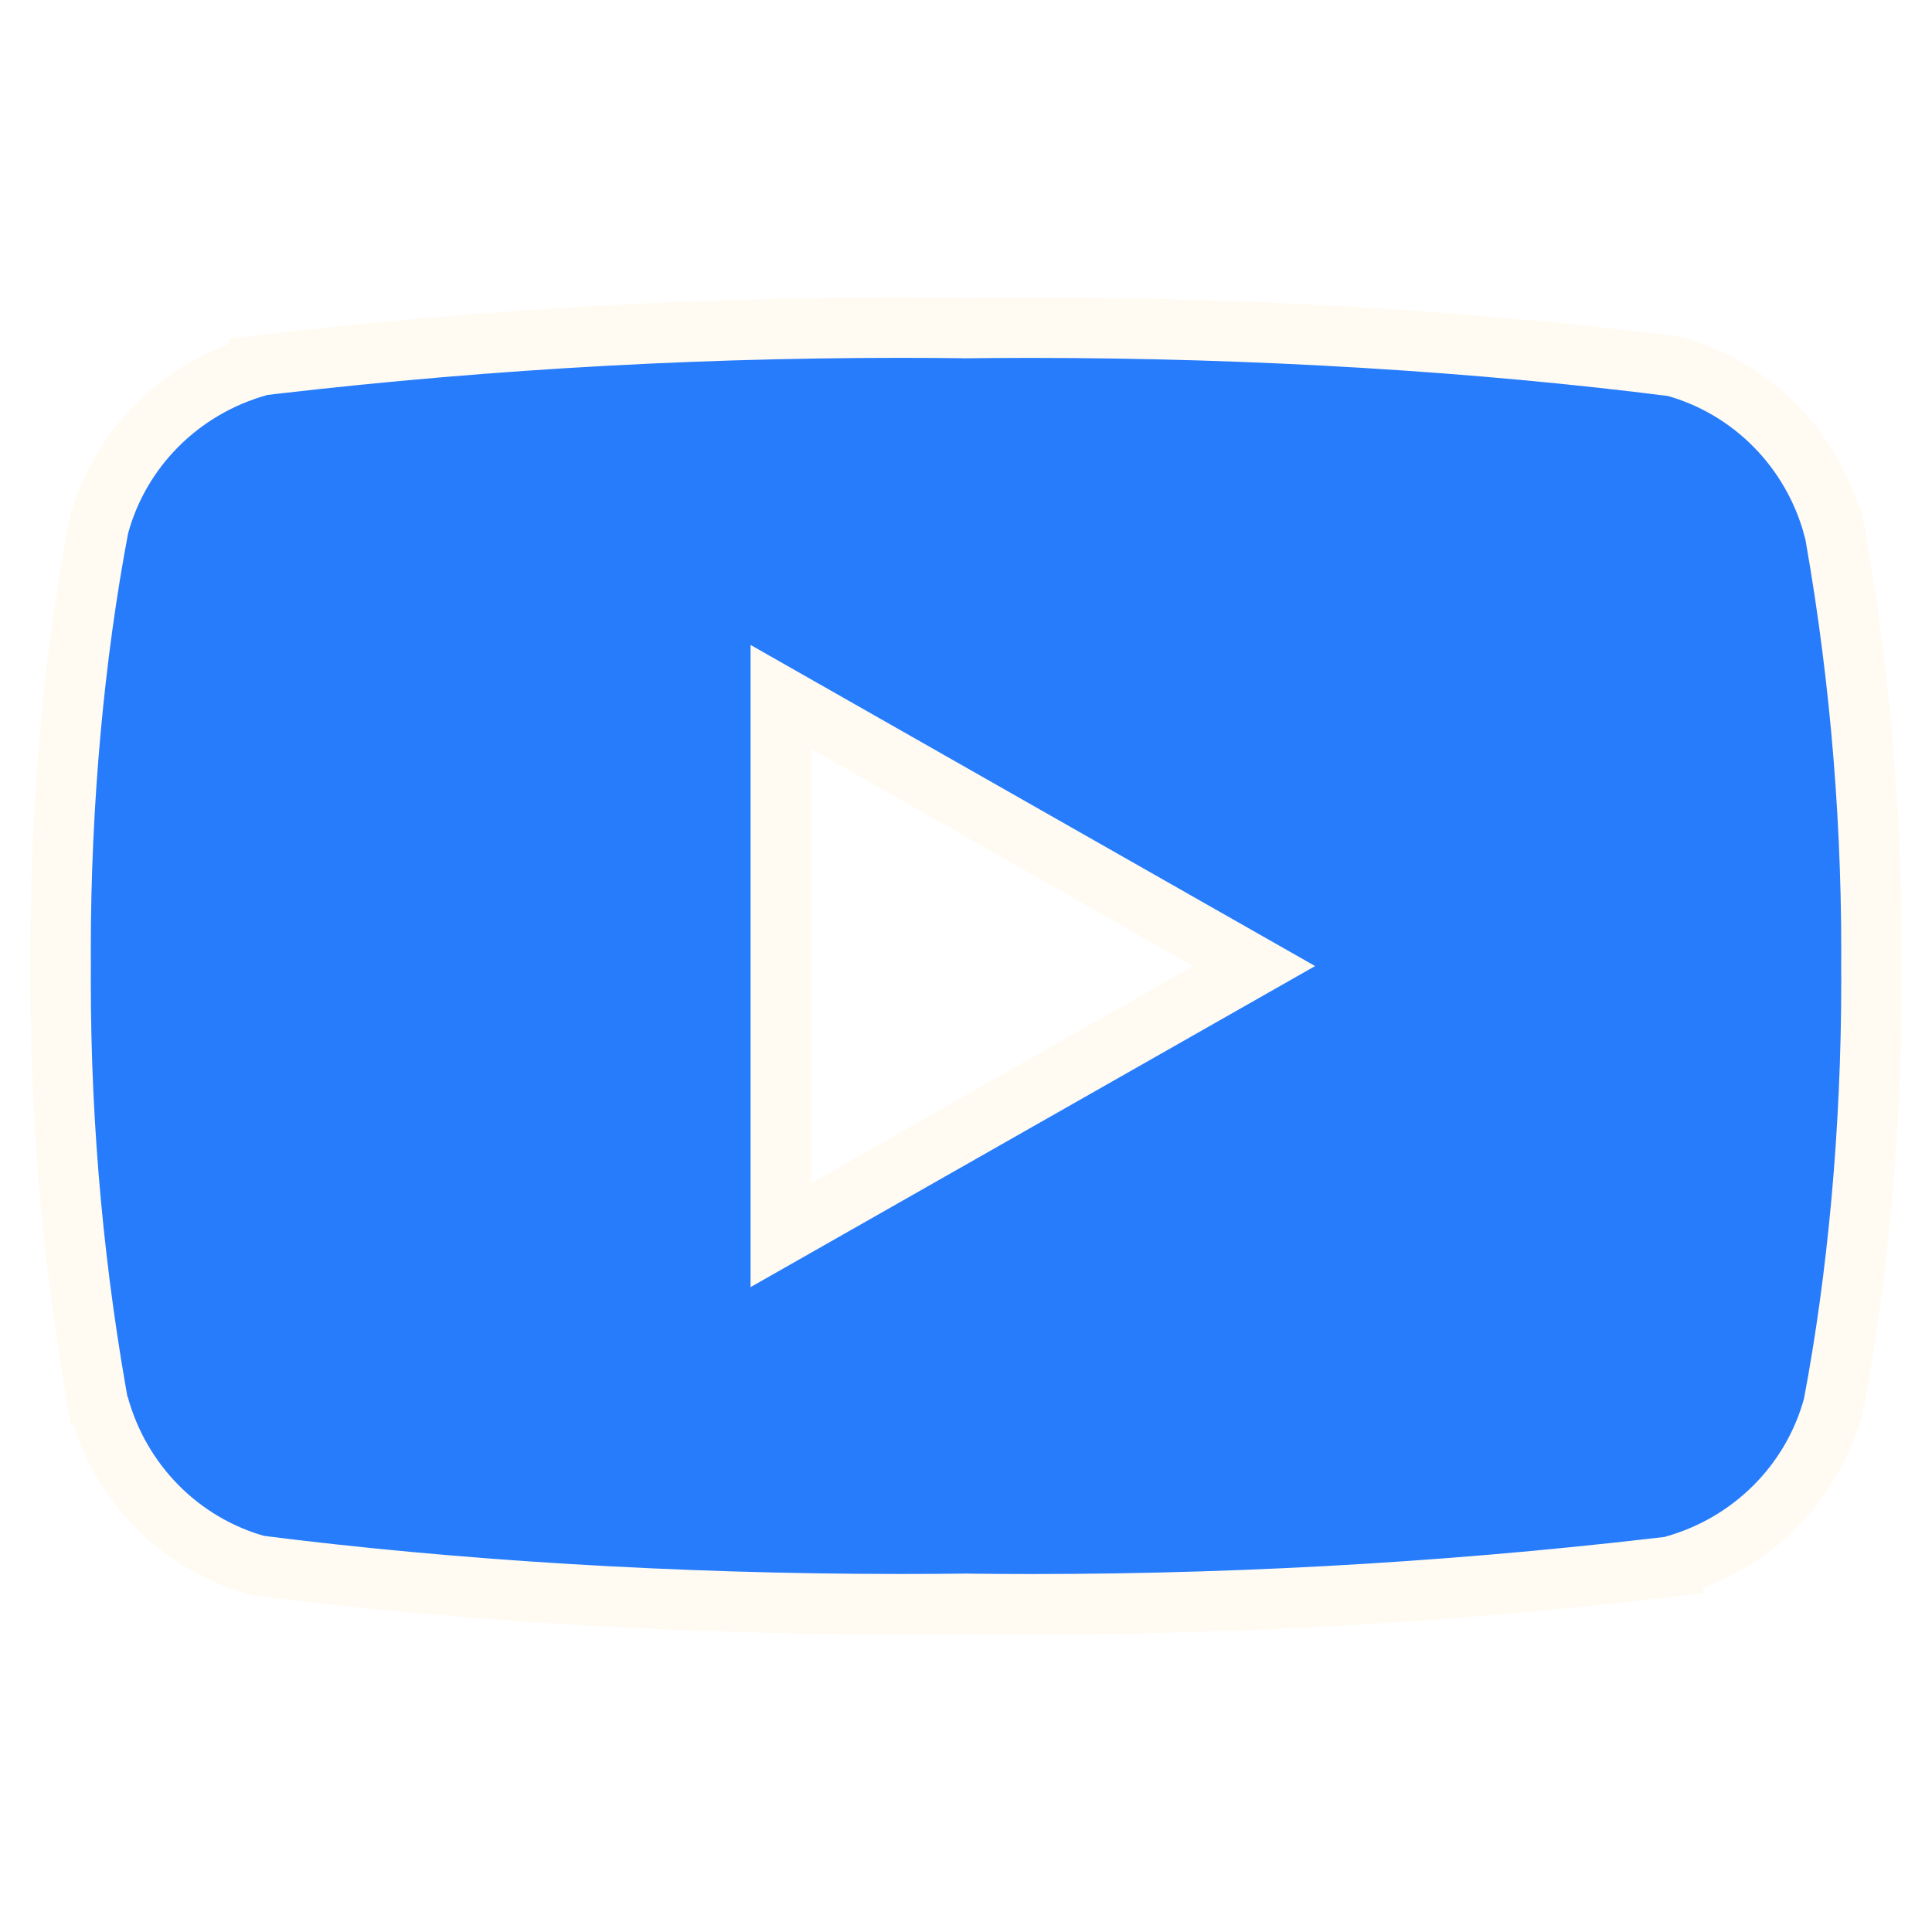
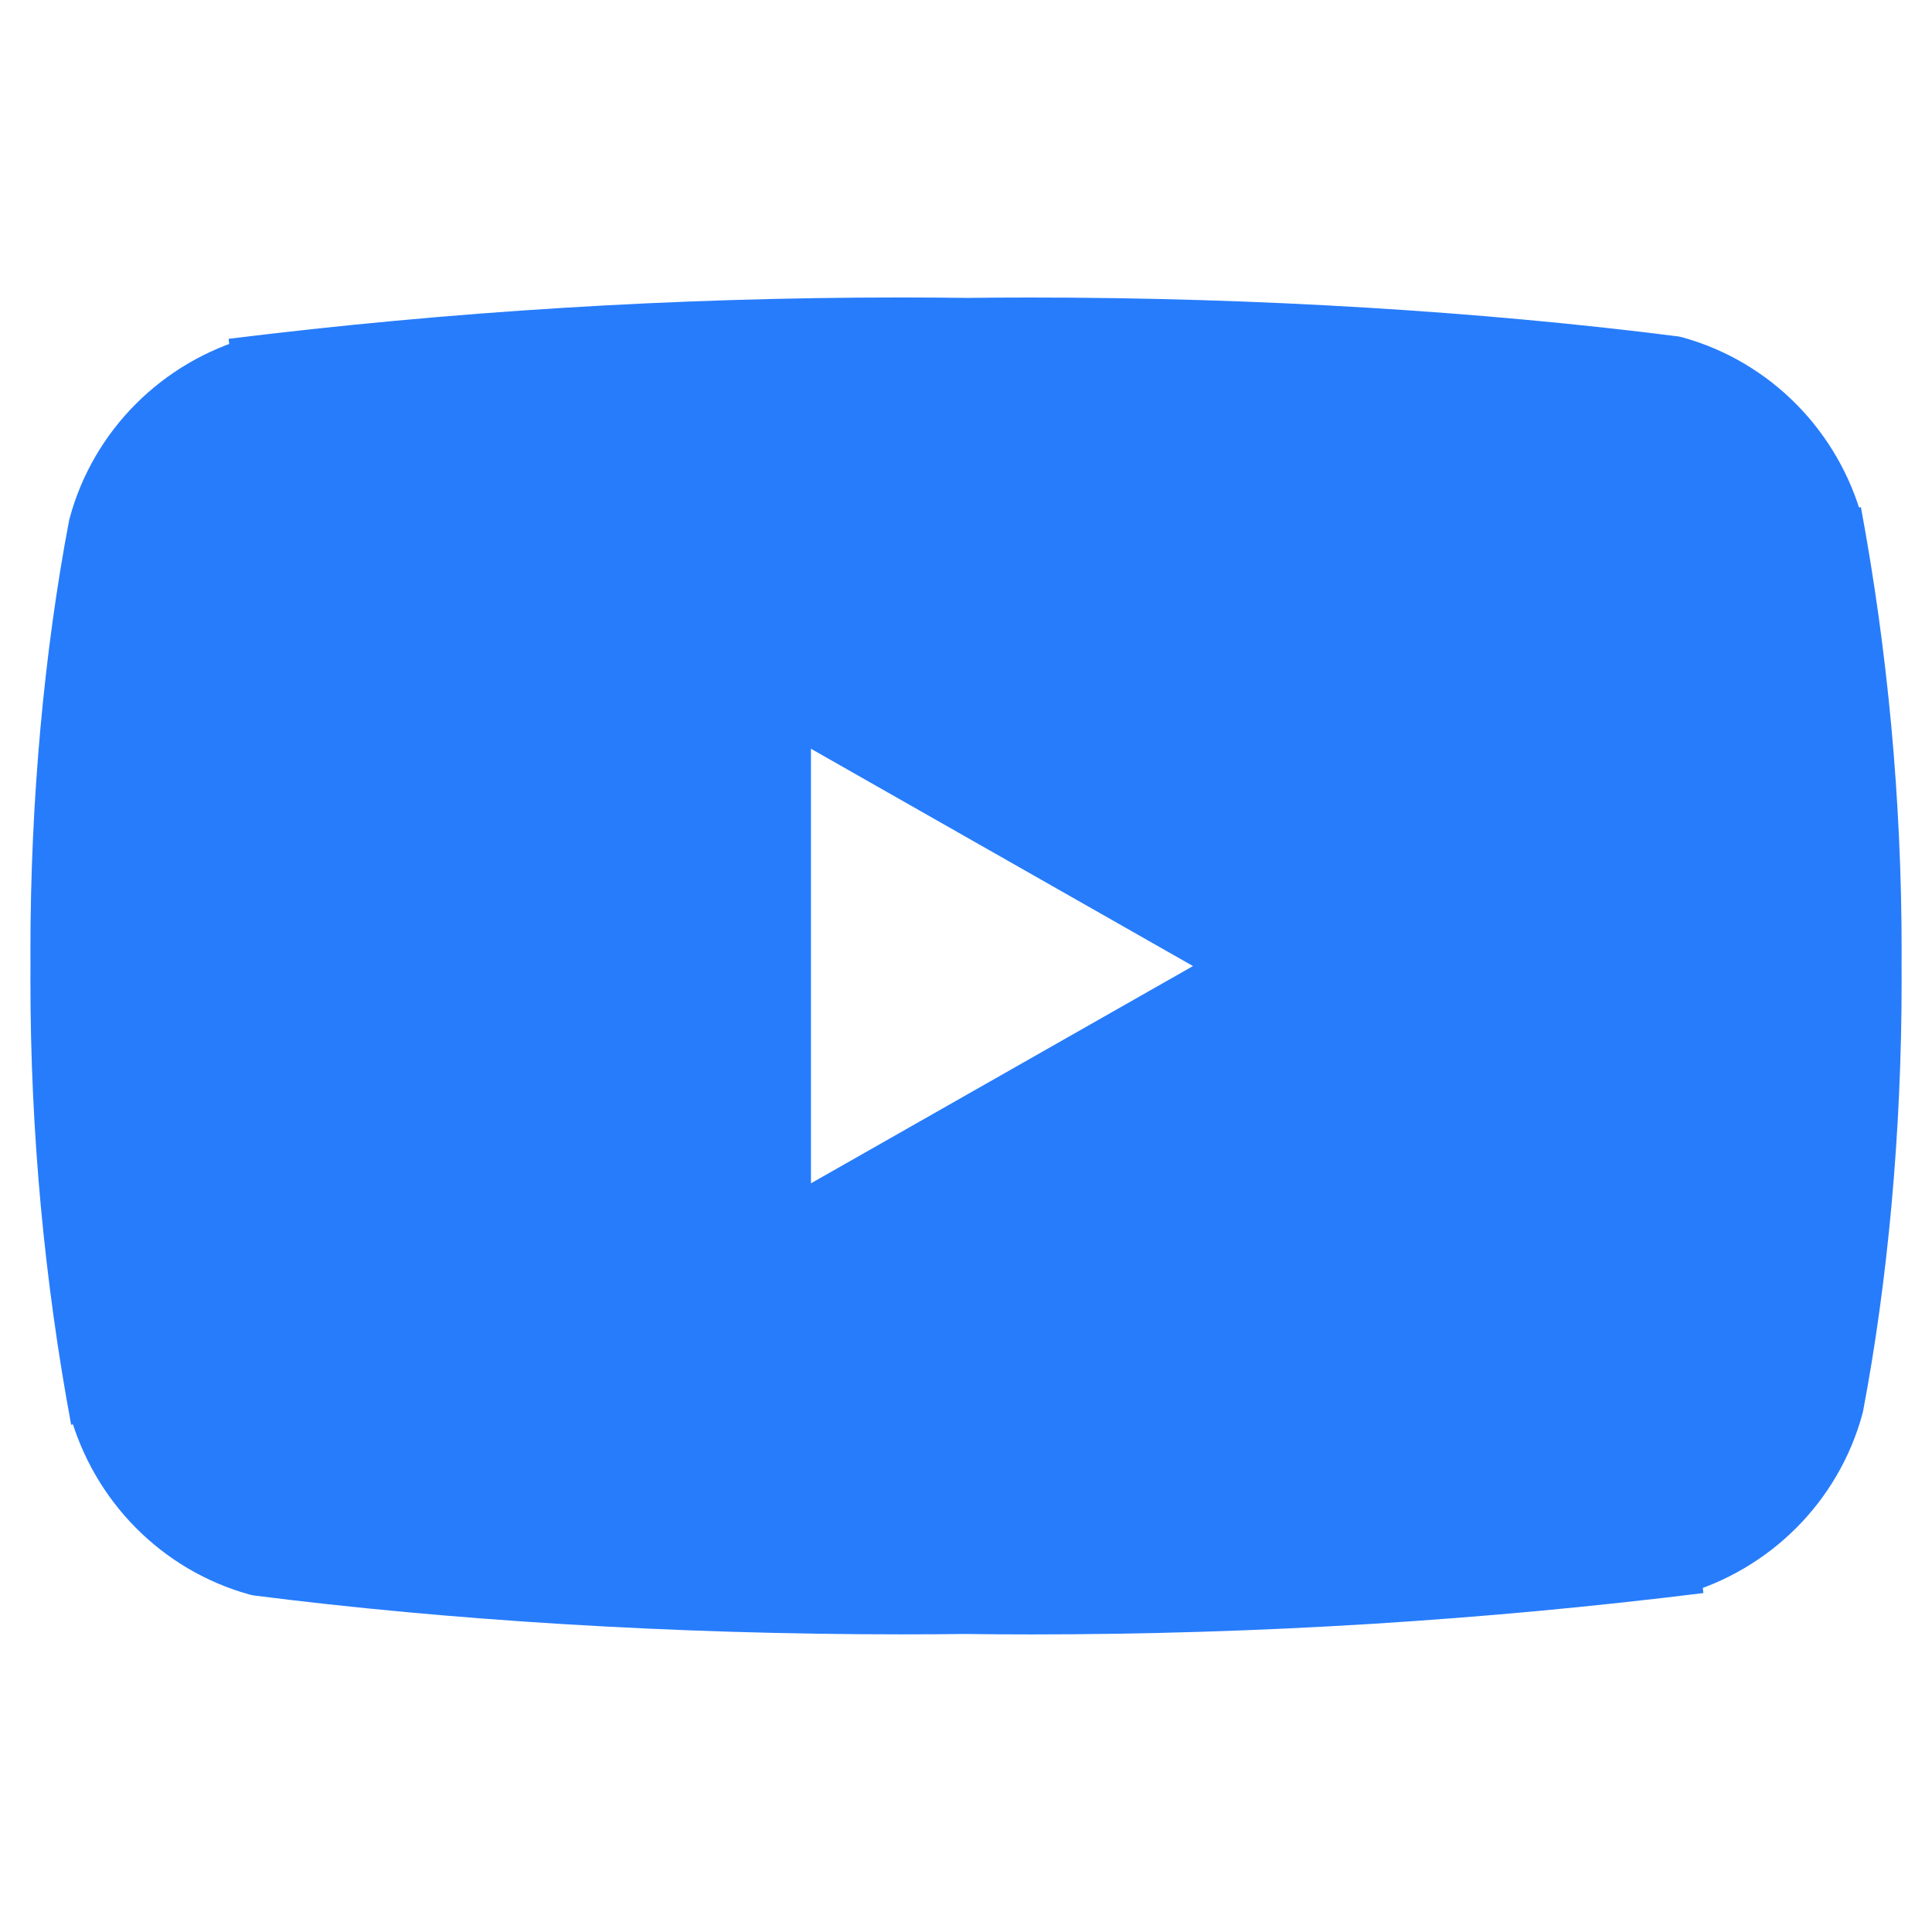
- <svg xmlns="http://www.w3.org/2000/svg" fill="#277cfc" viewBox="0 0 32 32" version="1.1" stroke="#fffbf2">
+ <svg xmlns="http://www.w3.org/2000/svg" fill="#277cfc" viewBox="0 0 32 32" version="1.1" stroke="#277cfc">
  <g id="SVGRepo_bgCarrier" stroke-width="0" />
  <g id="SVGRepo_tracerCarrier" stroke-linecap="round" stroke-linejoin="round" />
  <g id="SVGRepo_iconCarrier">
    <path d="M12.932 20.459v-8.917l7.839 4.459zM30.368 8.735c-0.354-1.301-1.354-2.307-2.625-2.663l-0.027-0.006c-3.193-0.406-6.886-0.638-10.634-0.638-0.381 0-0.761 0.002-1.14 0.007l0.058-0.001c-0.322-0.004-0.701-0.007-1.082-0.007-3.748 0-7.443 0.232-11.070 0.681l0.434-0.044c-1.297 0.363-2.297 1.368-2.644 2.643l-0.006 0.026c-0.4 2.109-0.628 4.536-0.628 7.016 0 0.088 0 0.176 0.001 0.263l-0-0.014c-0 0.074-0.001 0.162-0.001 0.25 0 2.48 0.229 4.906 0.666 7.259l-0.038-0.244c0.354 1.301 1.354 2.307 2.625 2.663l0.027 0.006c3.193 0.406 6.886 0.638 10.634 0.638 0.38 0 0.76-0.002 1.14-0.007l-0.058 0.001c0.322 0.004 0.702 0.007 1.082 0.007 3.749 0 7.443-0.232 11.070-0.681l-0.434 0.044c1.298-0.362 2.298-1.368 2.646-2.643l0.006-0.026c0.399-2.109 0.627-4.536 0.627-7.015 0-0.088-0-0.176-0.001-0.263l0 0.013c0-0.074 0.001-0.162 0.001-0.25 0-2.48-0.229-4.906-0.666-7.259l0.038 0.244z" />
  </g>
</svg>
